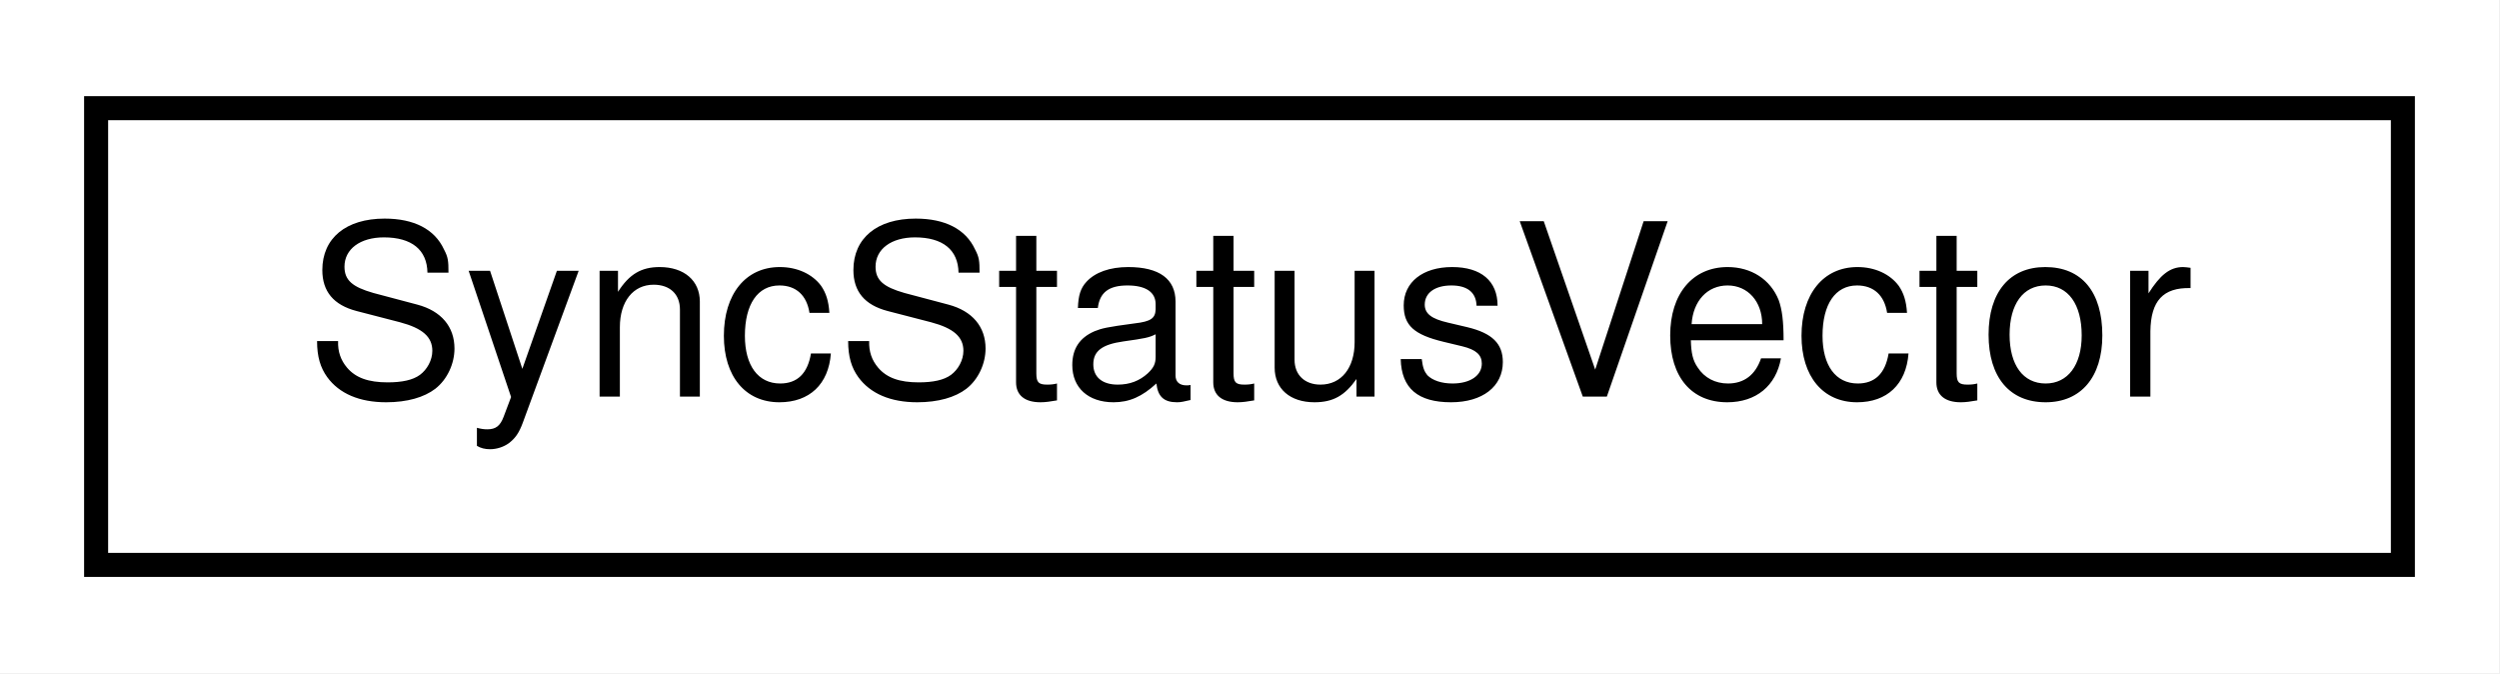
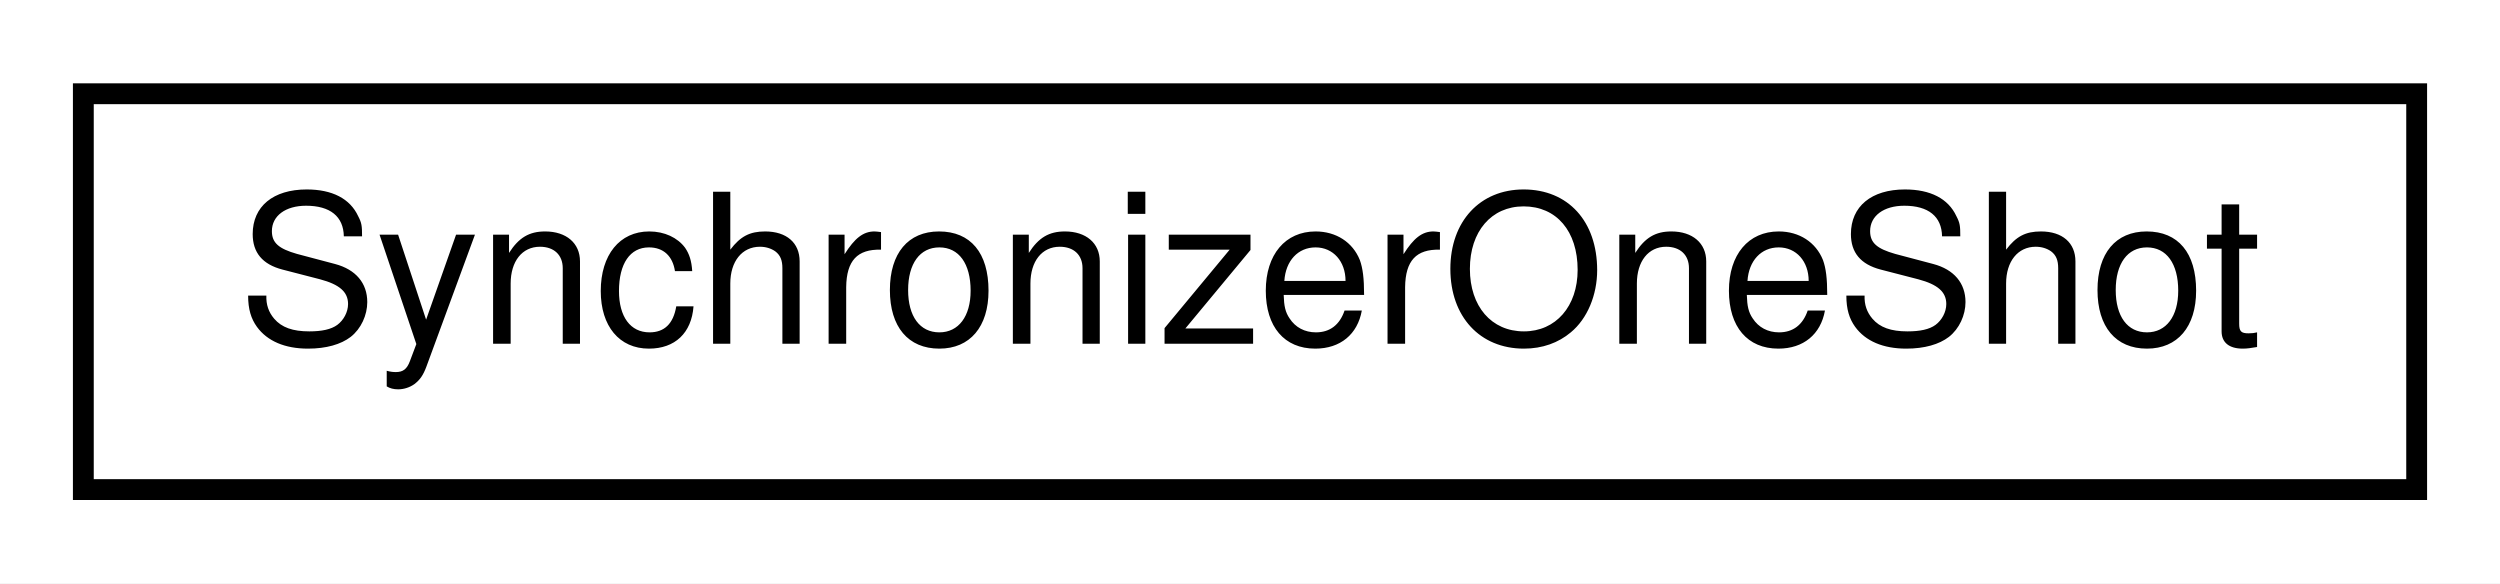
- <svg xmlns="http://www.w3.org/2000/svg" xmlns:xlink="http://www.w3.org/1999/xlink" width="104pt" height="28pt" viewBox="0.00 0.00 104.00 28.00">
+ <svg xmlns="http://www.w3.org/2000/svg" xmlns:xlink="http://www.w3.org/1999/xlink" width="120pt" height="28pt" viewBox="0.00 0.00 120.00 28.00">
  <g id="graph0" class="graph" transform="scale(1 1) rotate(0) translate(4 24)">
-     <polygon fill="white" stroke="none" points="-4,4 -4,-24 100,-24 100,4 -4,4" />
+     <polygon fill="white" stroke="none" points="-4,4 -4,-24 116,-24 116,4 -4,4" />
    <g id="node1" class="node">
      <g id="a_node1">
-         <a xlink:href="classSyncStatusVector.html" target="_top" xlink:title="SyncStatusVector">
-           <polygon fill="white" stroke="black" points="0,-0.5 0,-19.5 96,-19.5 96,-0.5 0,-0.5" />
-           <text text-anchor="middle" x="48" y="-7.5" font-family="Helvetica,sans-Serif" font-size="10.00">SyncStatusVector</text>
+         <a xlink:href="classSynchronizerOneShot.html" target="_top" xlink:title="SynchronizerOneShot">
+           <polygon fill="white" stroke="black" points="-7.10543e-15,-0.5 -7.10543e-15,-19.5 112,-19.5 112,-0.5 -7.10543e-15,-0.5" />
+           <text text-anchor="middle" x="56" y="-7.5" font-family="Helvetica,sans-Serif" font-size="10.00">SynchronizerOneShot</text>
        </a>
      </g>
    </g>
  </g>
</svg>
